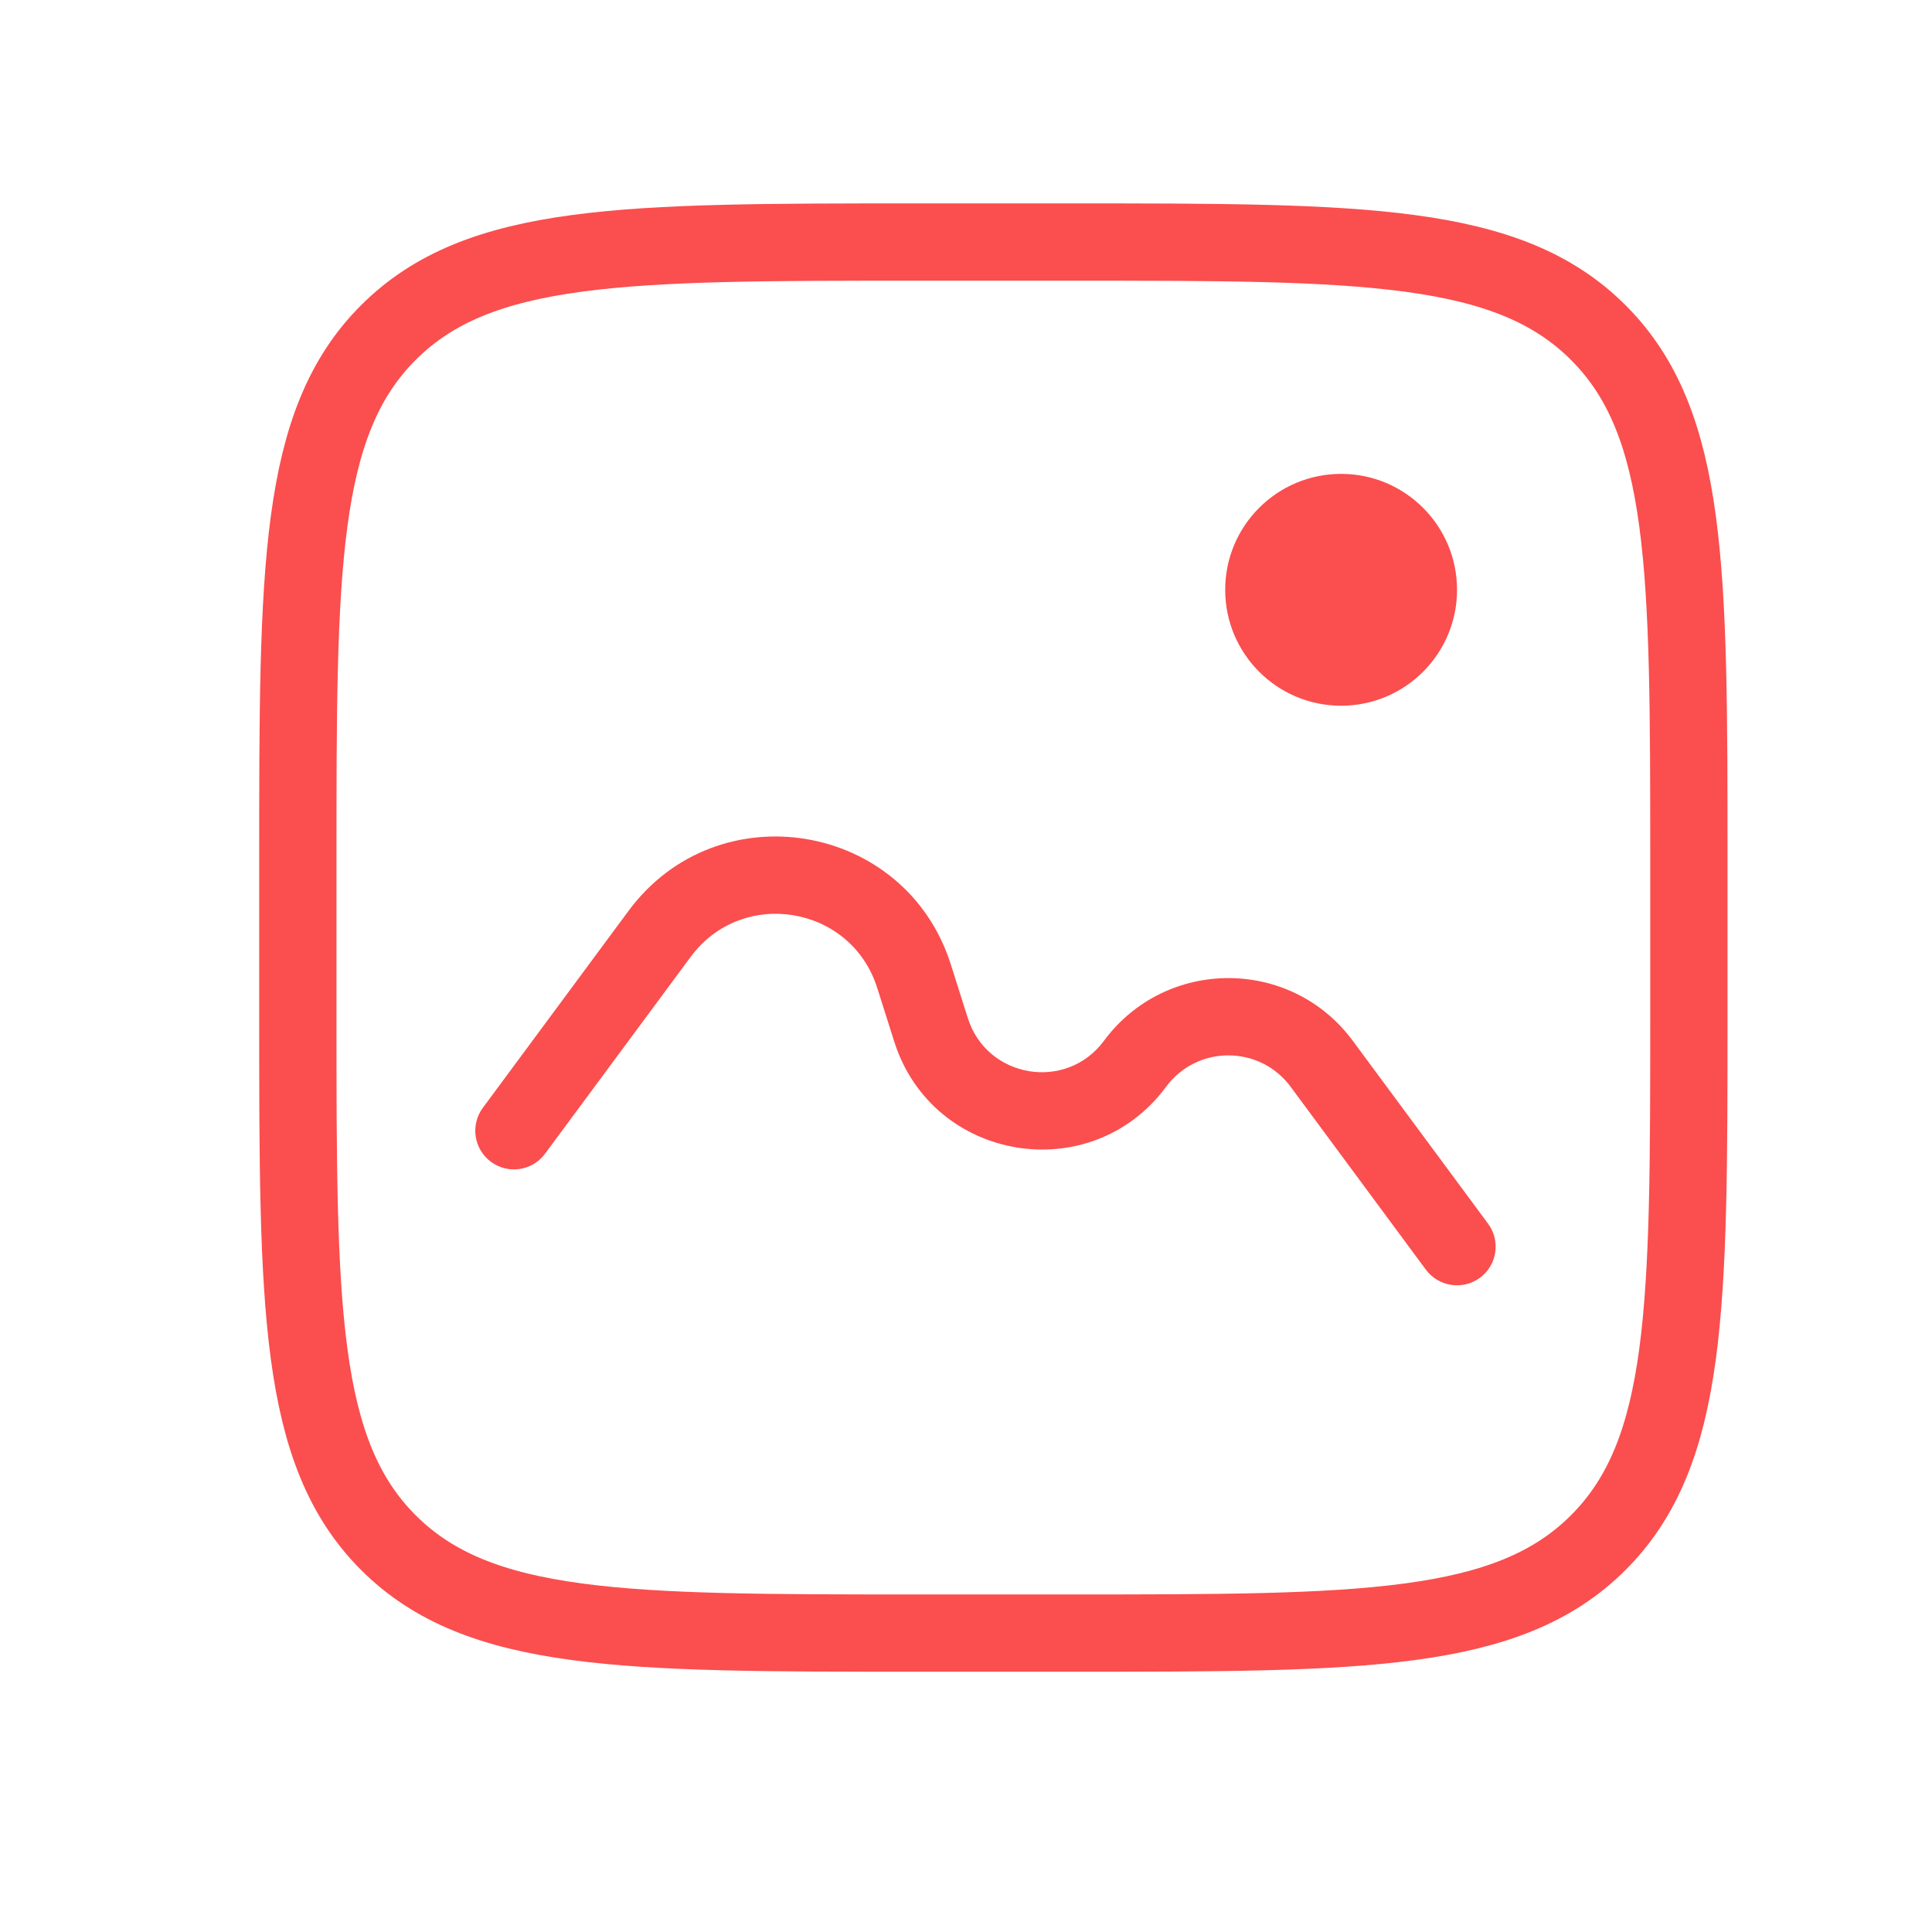
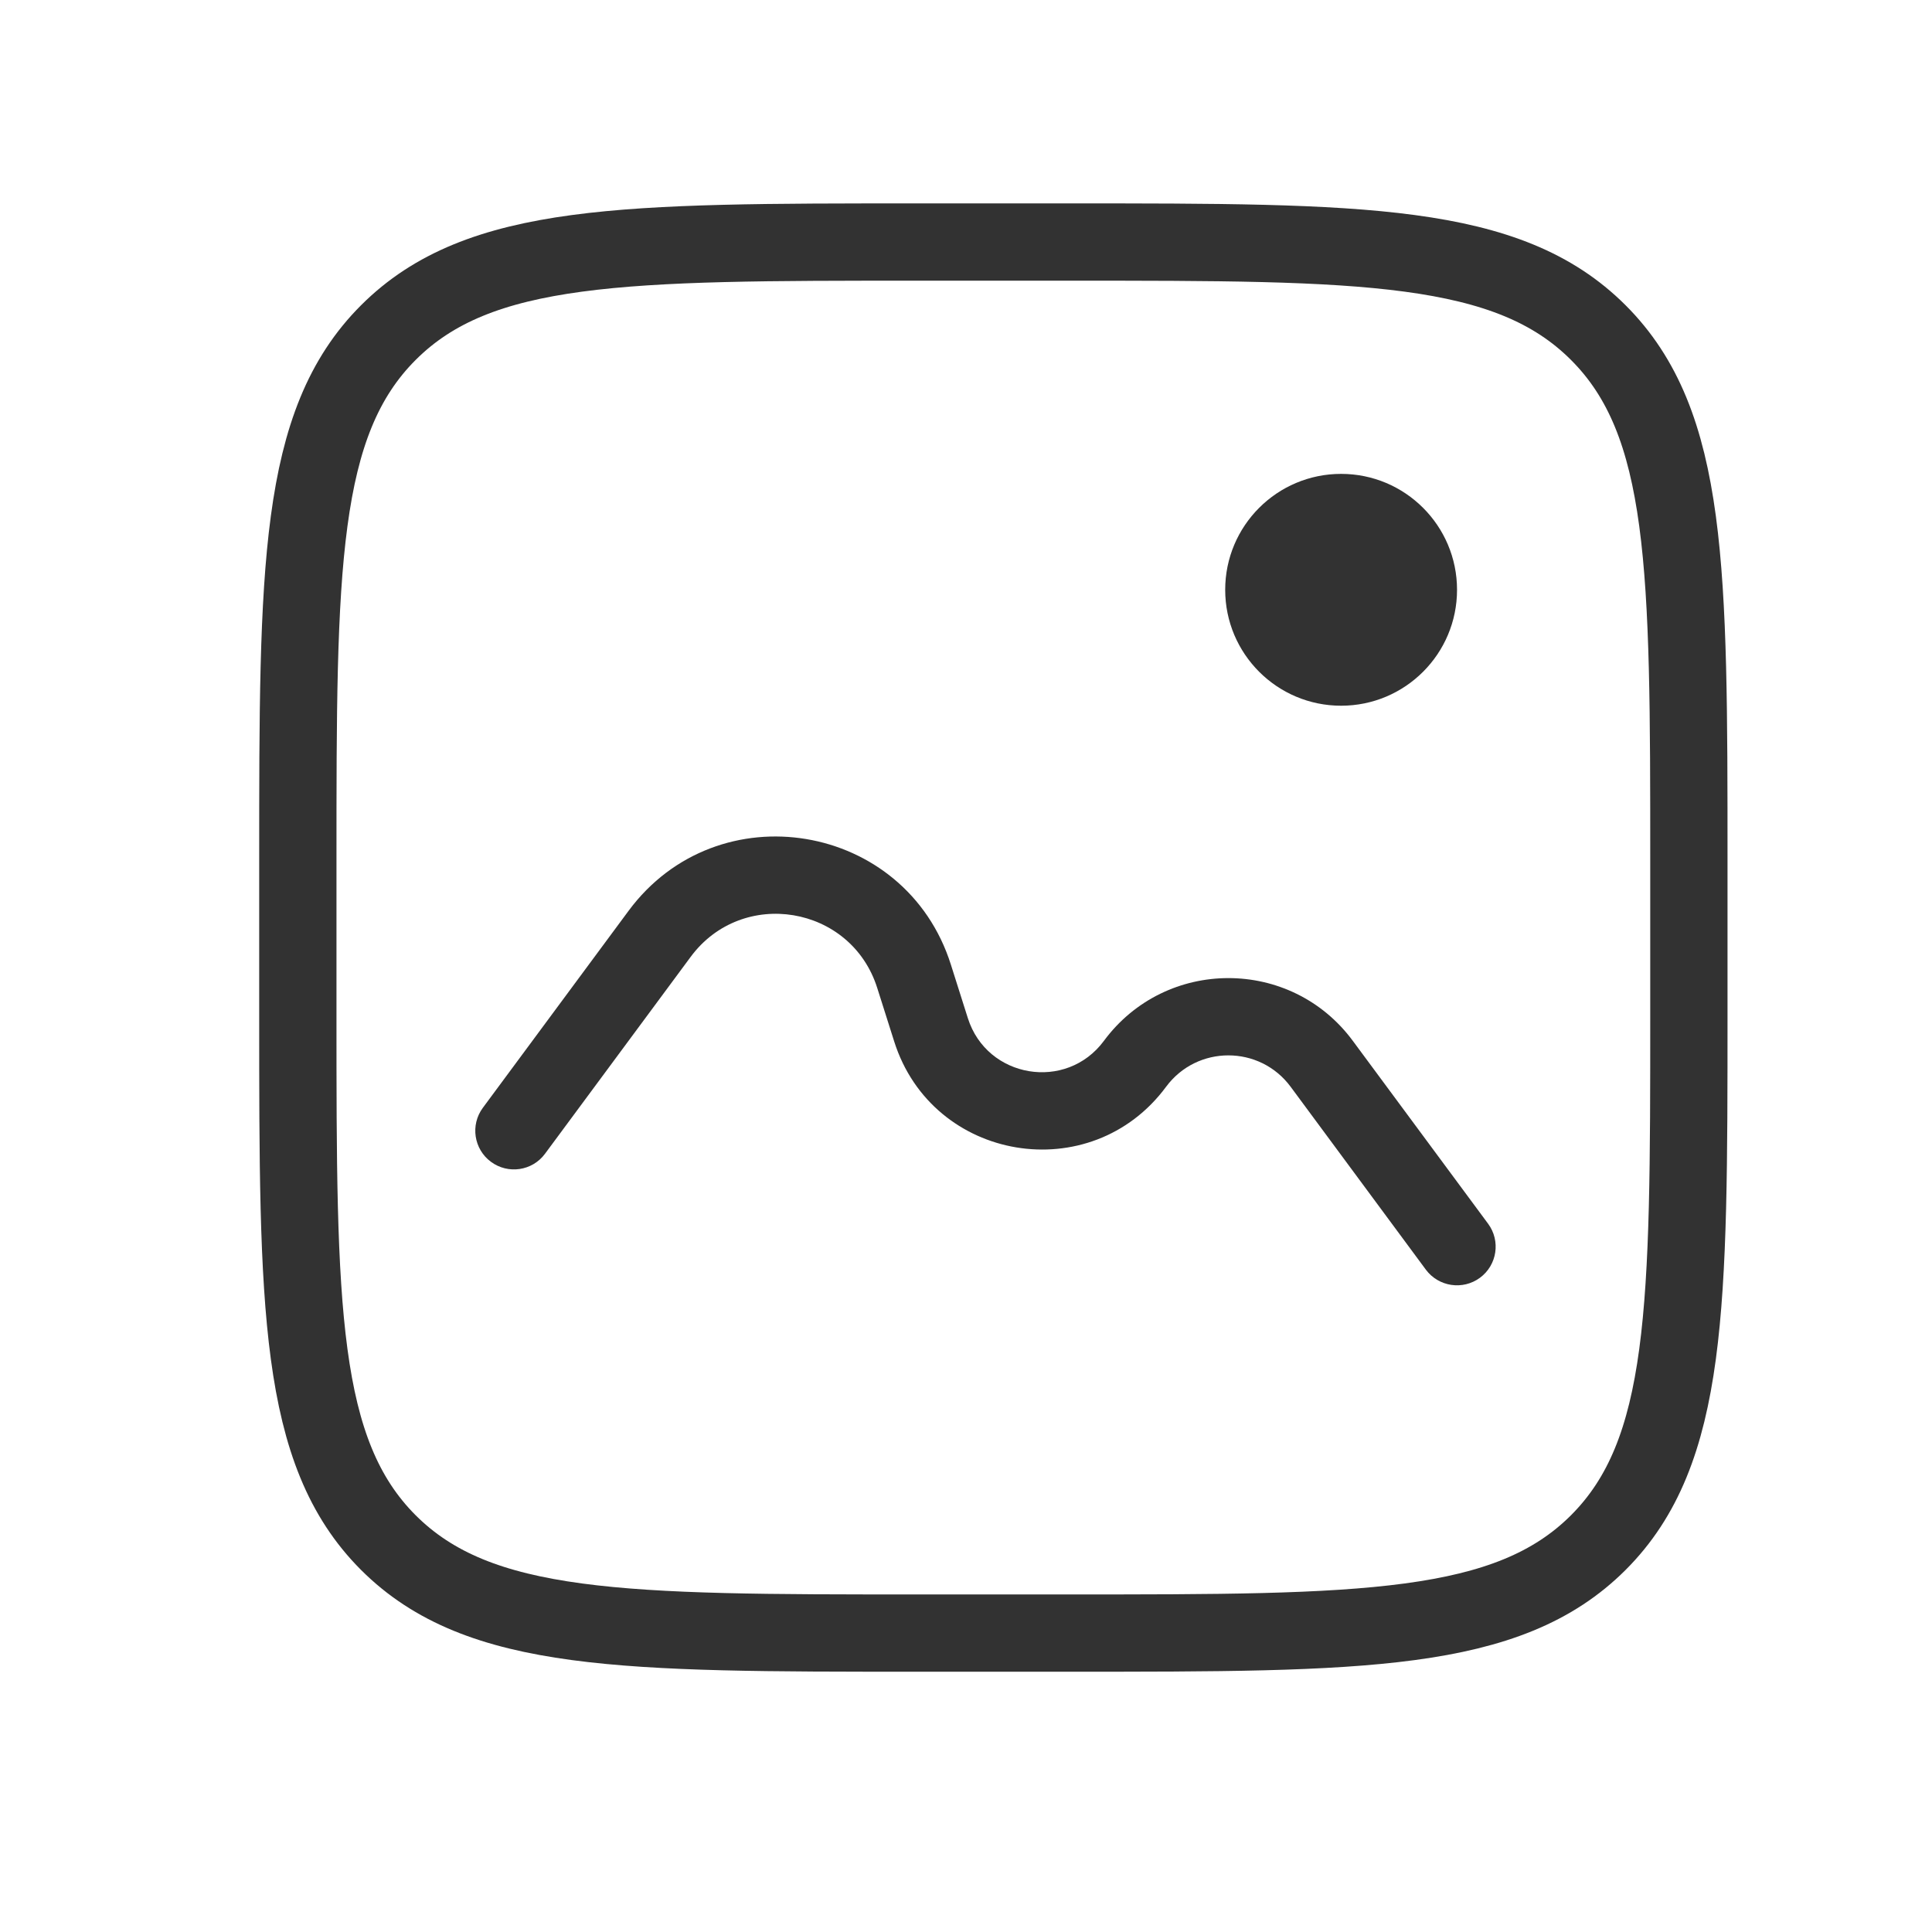
<svg xmlns="http://www.w3.org/2000/svg" width="25" height="25" viewBox="0 0 25 25" fill="none">
-   <path d="M3.854 11.132C3.854 7.361 3.854 5.475 5.025 4.304C6.197 3.132 8.082 3.132 11.854 3.132H13.854C17.625 3.132 19.51 3.132 20.682 4.304C21.854 5.475 21.854 7.361 21.854 11.132V13.132C21.854 16.904 21.854 18.789 20.682 19.961C19.51 21.132 17.625 21.132 13.854 21.132H11.854C8.082 21.132 6.197 21.132 5.025 19.961C3.854 18.789 3.854 16.904 3.854 13.132V11.132Z" stroke="#FB4E4E" />
-   <path fill-rule="evenodd" clip-rule="evenodd" d="M8.937 12.382C9.604 11.48 11.012 11.714 11.351 12.783L11.571 13.477C12.065 15.036 14.117 15.377 15.089 14.063C15.49 13.521 16.3 13.521 16.701 14.063L18.451 16.43C18.616 16.651 18.929 16.698 19.151 16.534C19.373 16.37 19.42 16.057 19.256 15.835L17.505 13.468C16.705 12.386 15.086 12.386 14.285 13.468C13.799 14.126 12.771 13.955 12.524 13.175L12.304 12.481C11.719 10.634 9.285 10.229 8.133 11.787L6.248 14.335C6.084 14.557 6.131 14.87 6.353 15.034C6.575 15.198 6.888 15.152 7.052 14.93L8.937 12.382Z" fill="#FB4E4E" />
-   <circle cx="17.354" cy="7.632" r="1.5" fill="#FB4E4E" />
+   <path d="M3.854 11.132C3.854 7.361 3.854 5.475 5.025 4.304C6.197 3.132 8.082 3.132 11.854 3.132H13.854C17.625 3.132 19.51 3.132 20.682 4.304C21.854 5.475 21.854 7.361 21.854 11.132V13.132C21.854 16.904 21.854 18.789 20.682 19.961C19.51 21.132 17.625 21.132 13.854 21.132H11.854C8.082 21.132 6.197 21.132 5.025 19.961C3.854 18.789 3.854 16.904 3.854 13.132V11.132Z" stroke="#323232" />
+   <path fill-rule="evenodd" clip-rule="evenodd" d="M8.937 12.382C9.604 11.48 11.012 11.714 11.351 12.783L11.571 13.477C12.065 15.036 14.117 15.377 15.089 14.063C15.49 13.521 16.3 13.521 16.701 14.063L18.451 16.43C18.616 16.651 18.929 16.698 19.151 16.534C19.373 16.37 19.42 16.057 19.256 15.835L17.505 13.468C16.705 12.386 15.086 12.386 14.285 13.468C13.799 14.126 12.771 13.955 12.524 13.175L12.304 12.481C11.719 10.634 9.285 10.229 8.133 11.787L6.248 14.335C6.084 14.557 6.131 14.87 6.353 15.034C6.575 15.198 6.888 15.152 7.052 14.93L8.937 12.382Z" fill="#323232" />
+   <circle cx="17.354" cy="7.632" r="1.5" fill="#323232" />
</svg>
